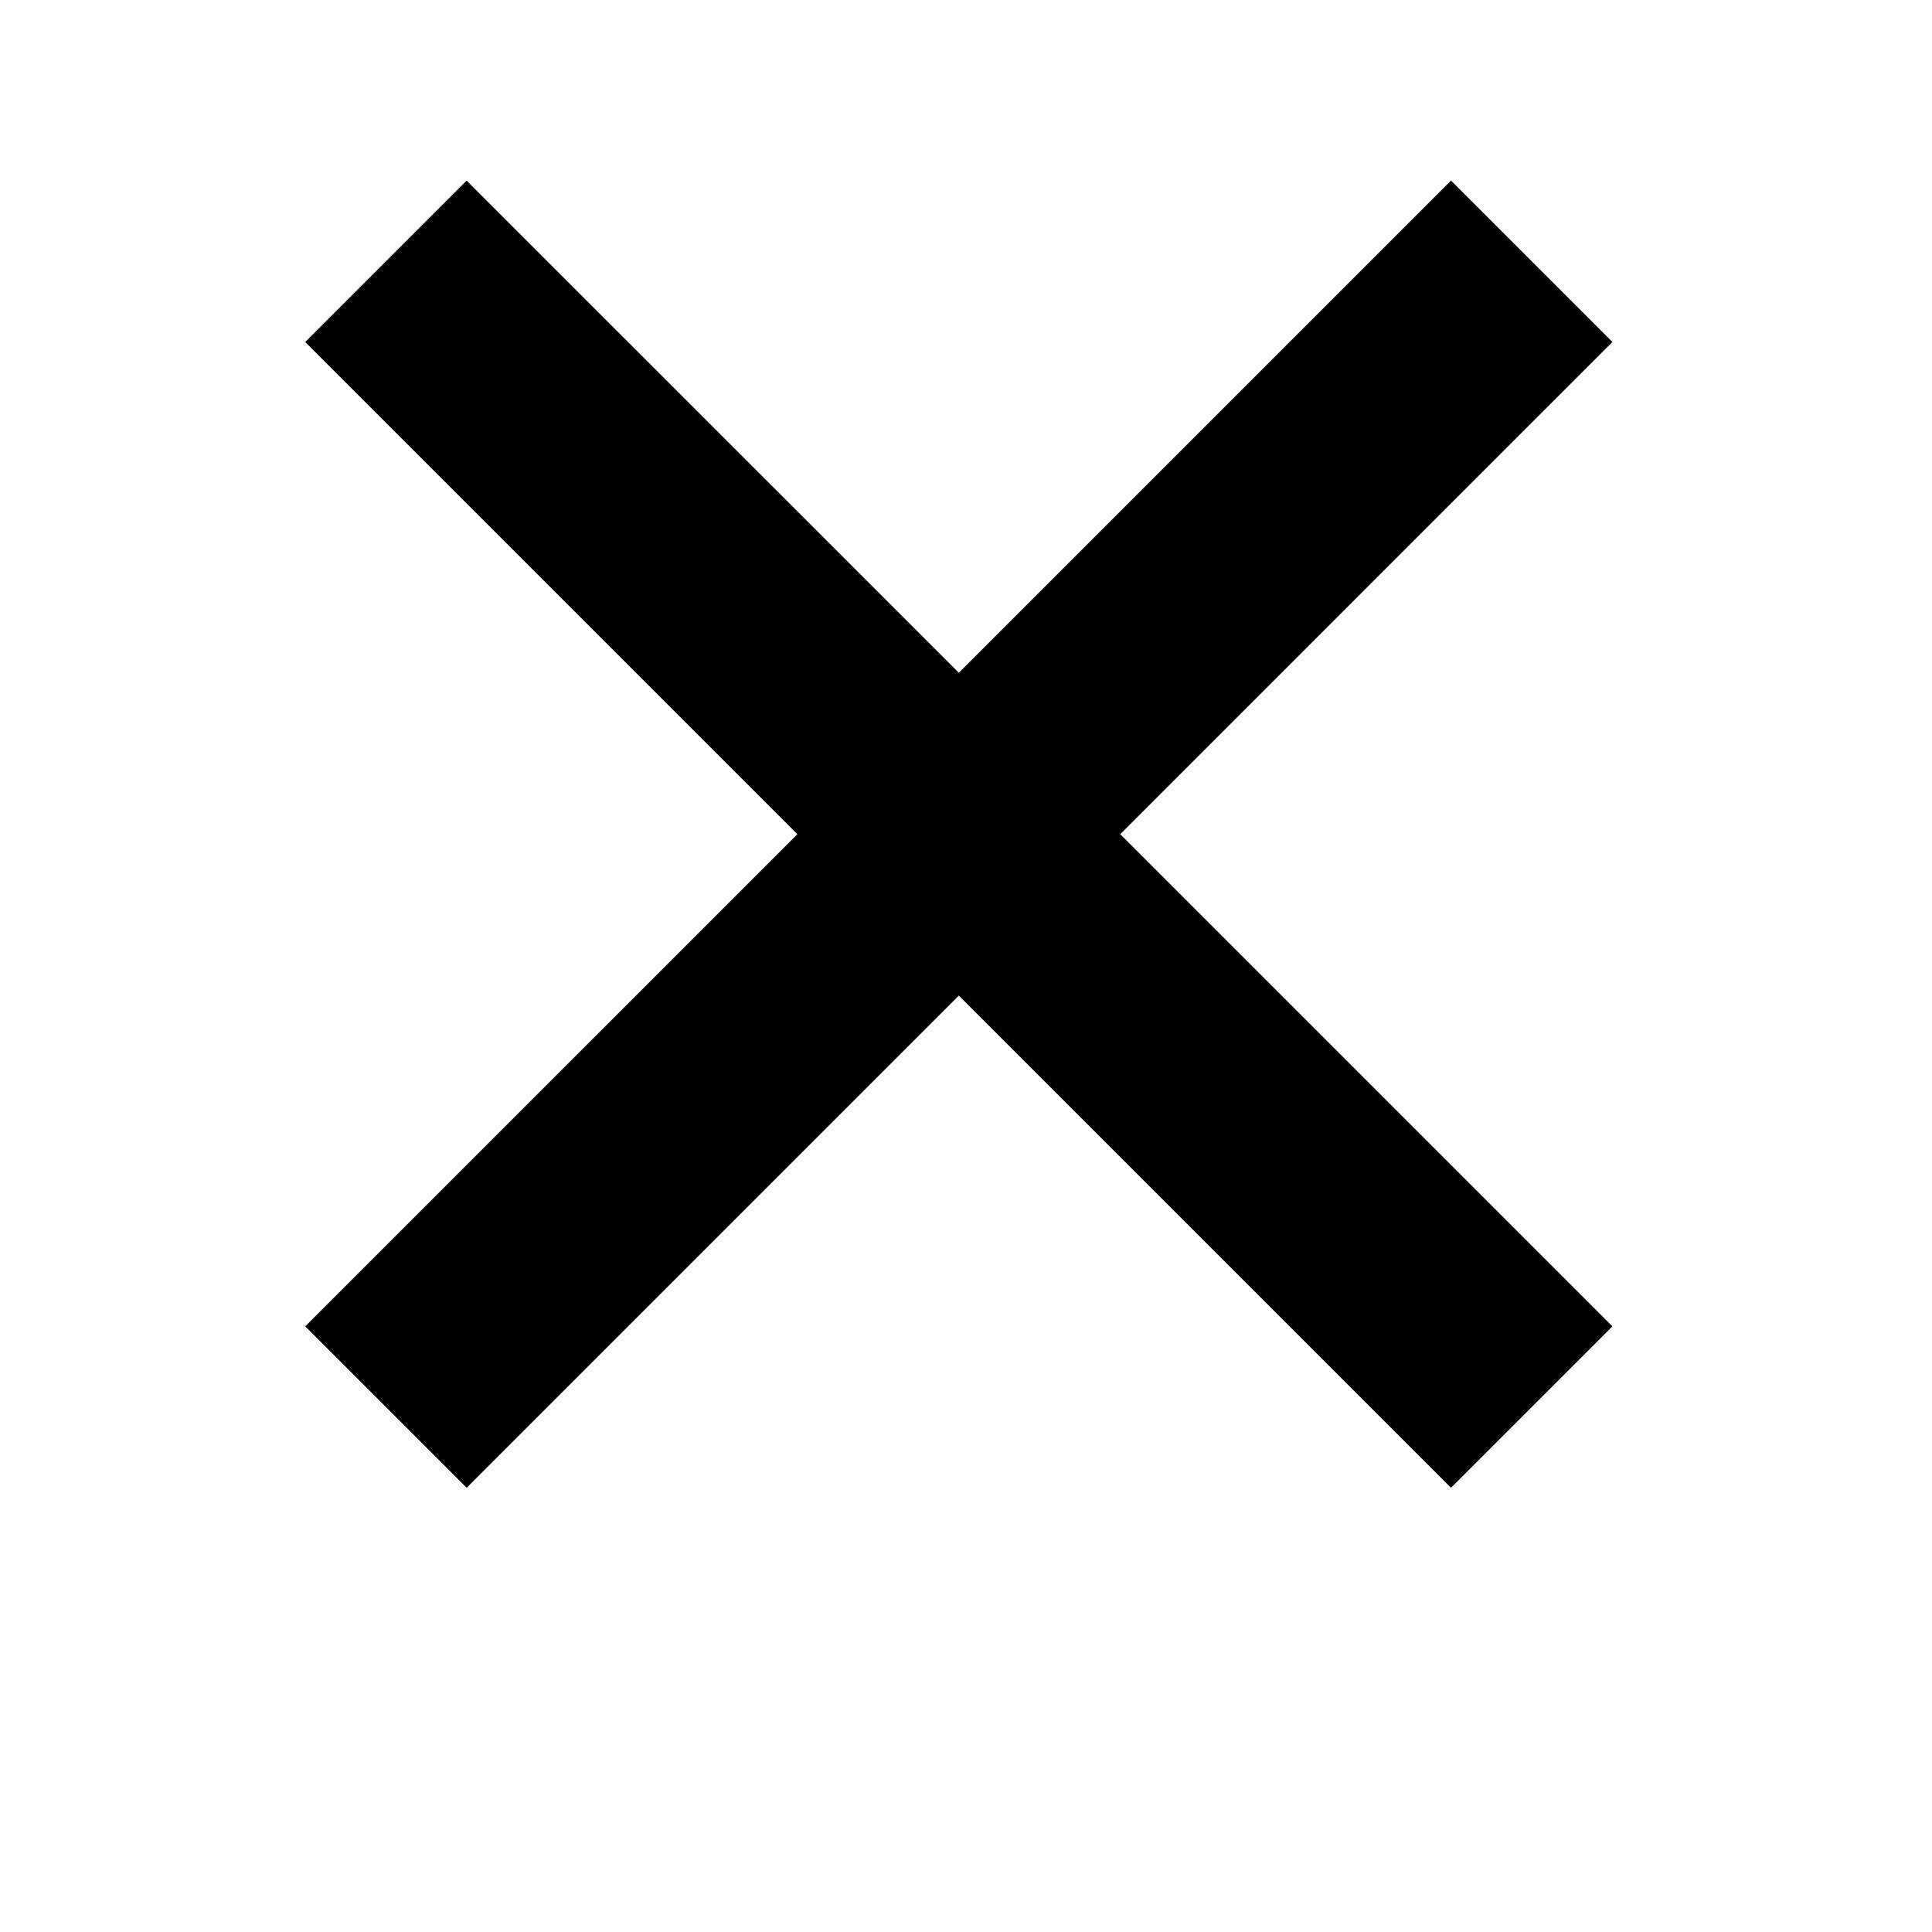
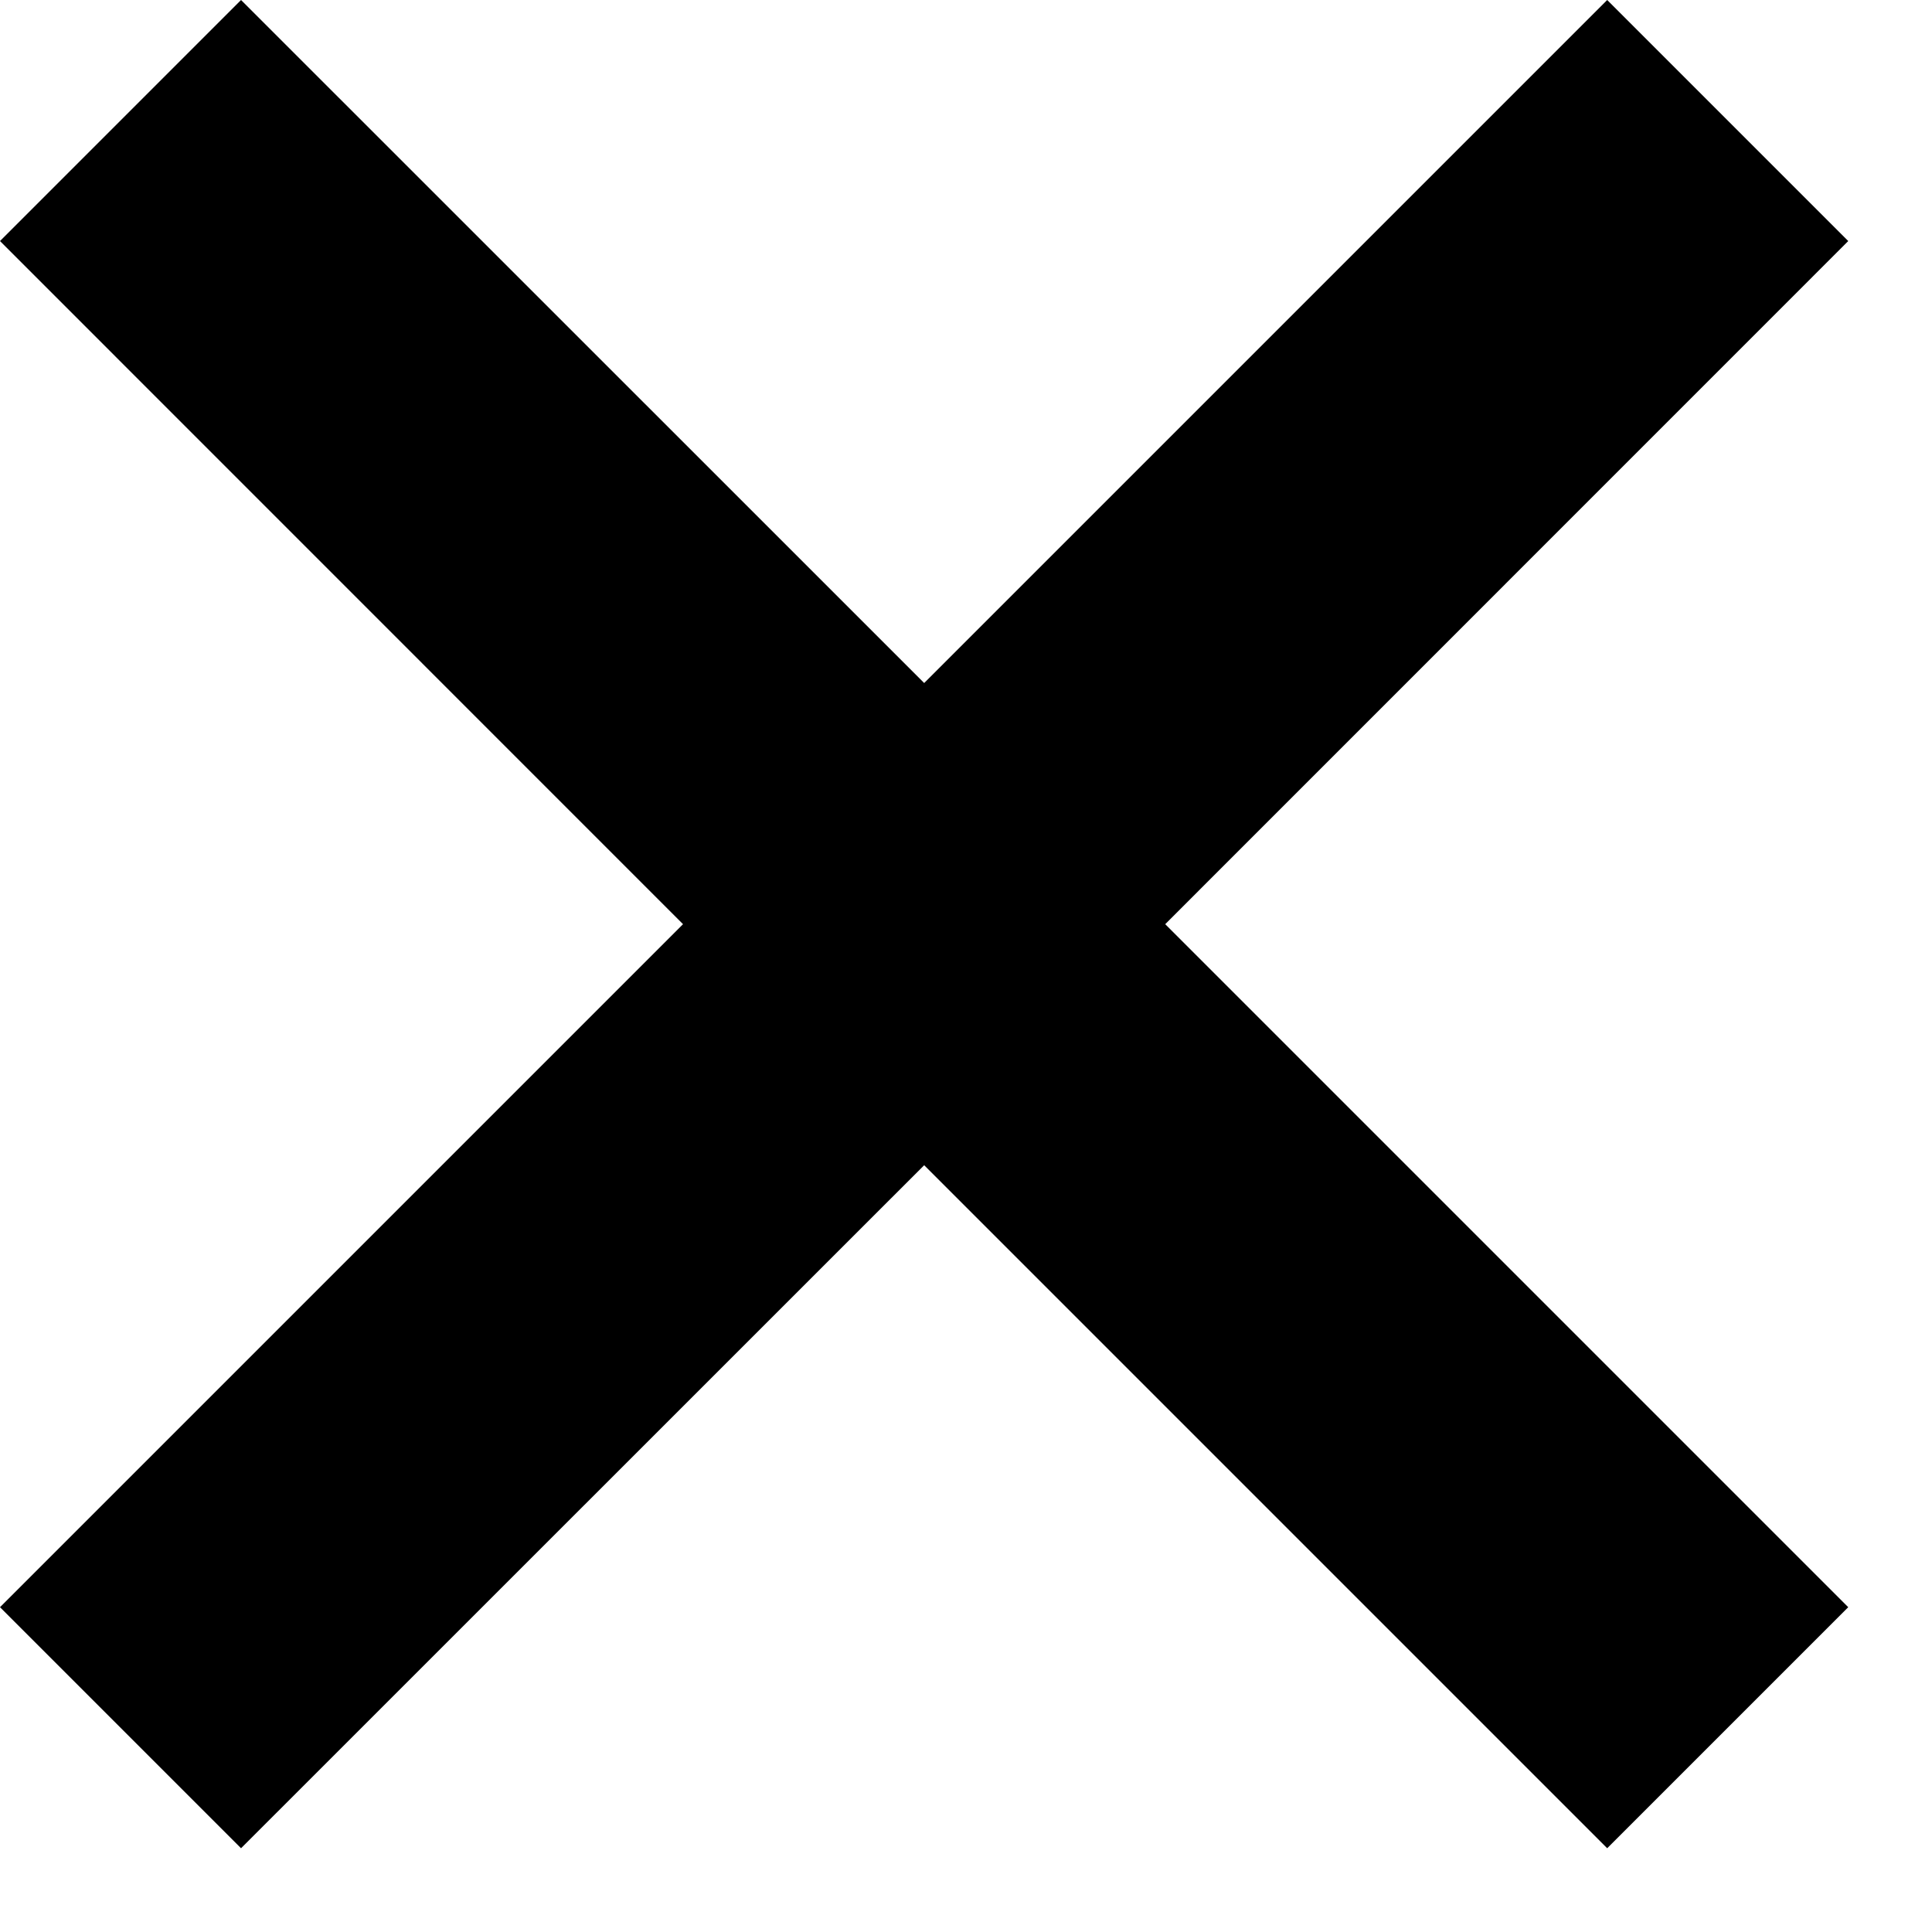
- <svg xmlns="http://www.w3.org/2000/svg" width="31" height="31">
-   <path d="M23.282 23.872l-7.897-7.897-7.897 7.897-2.59-2.59 7.896-7.897-7.897-7.897 2.59-2.59 7.898 7.896 7.897-7.897 2.59 2.59-7.897 7.898 7.897 7.897z" stroke-color="black" stroke-width="1.5" fill-rule="evenodd" />
+ <svg xmlns="http://www.w3.org/2000/svg" width="17" height="17" viewBox="0 0 17 17">
+   <path fill-rule="evenodd" d="M100.132,89.01 L106.142,83 L108.263,85.121 L102.253,91.132 L108.263,97.142 L106.142,99.263 L100.132,93.253 L94.121,99.263 L92,97.142 L98.01,91.132 L92,85.121 L94.121,83 L100.132,89.01 Z" transform="translate(-92 -83)" />
</svg>
